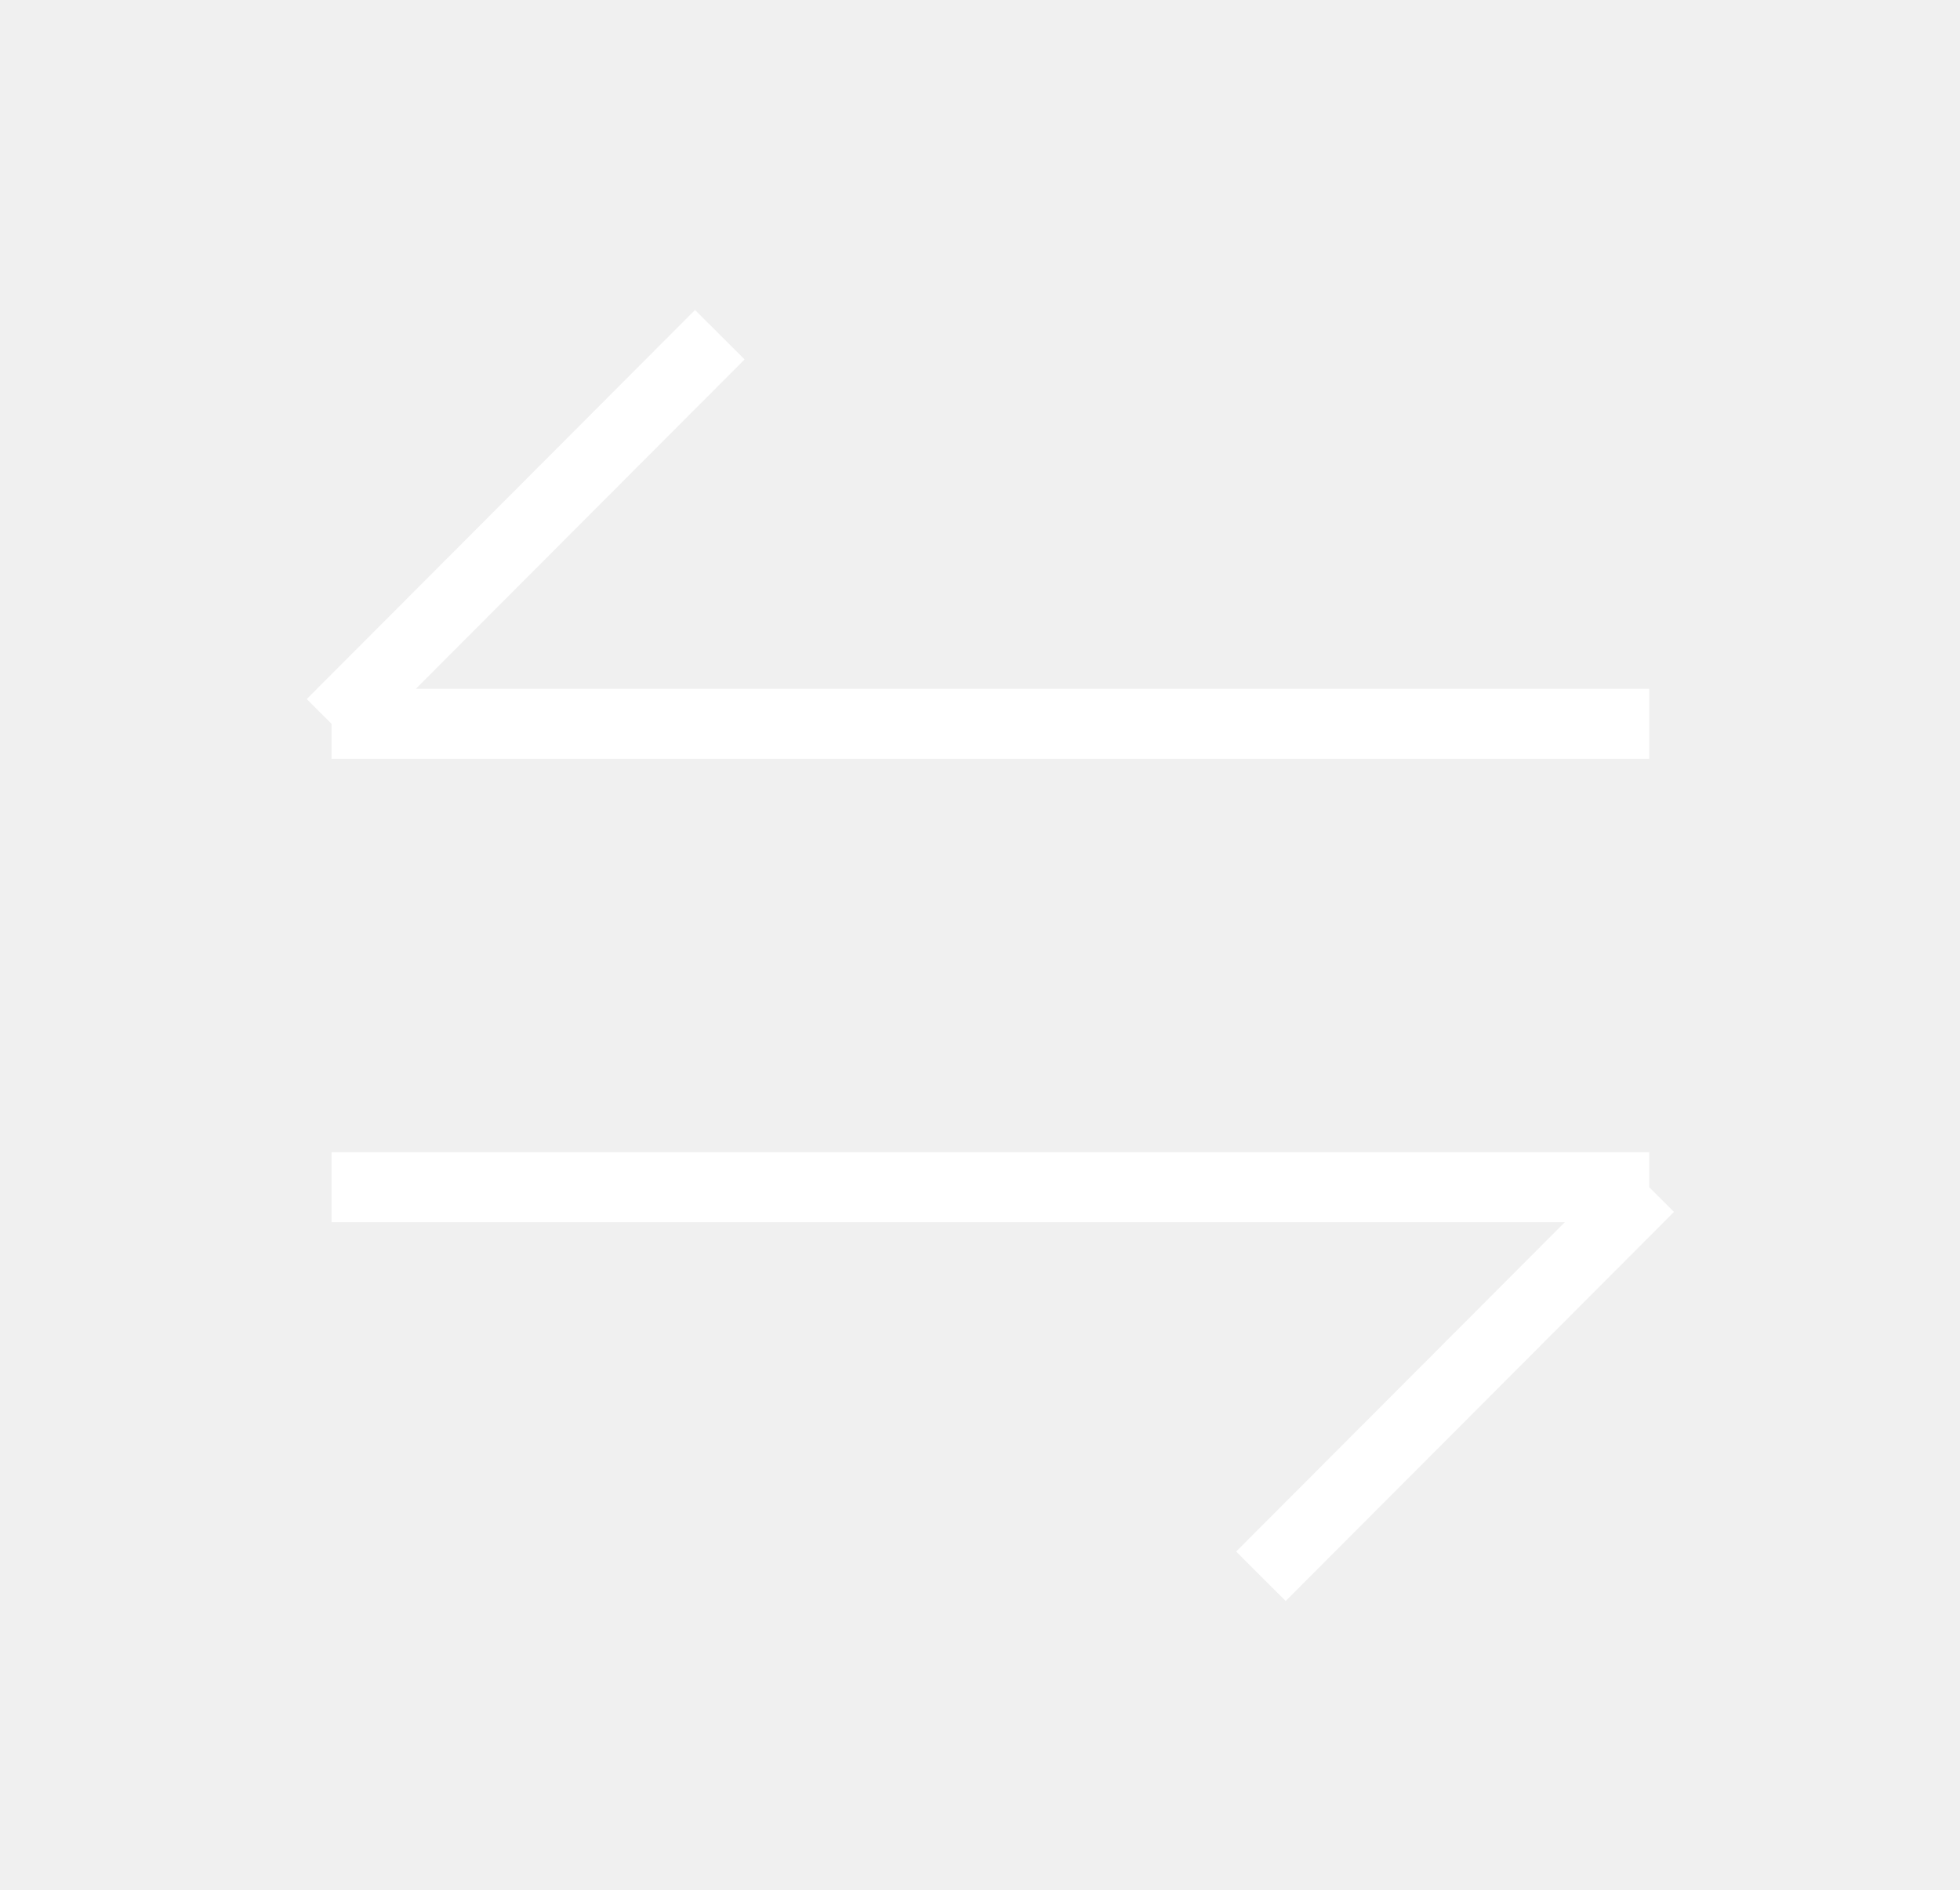
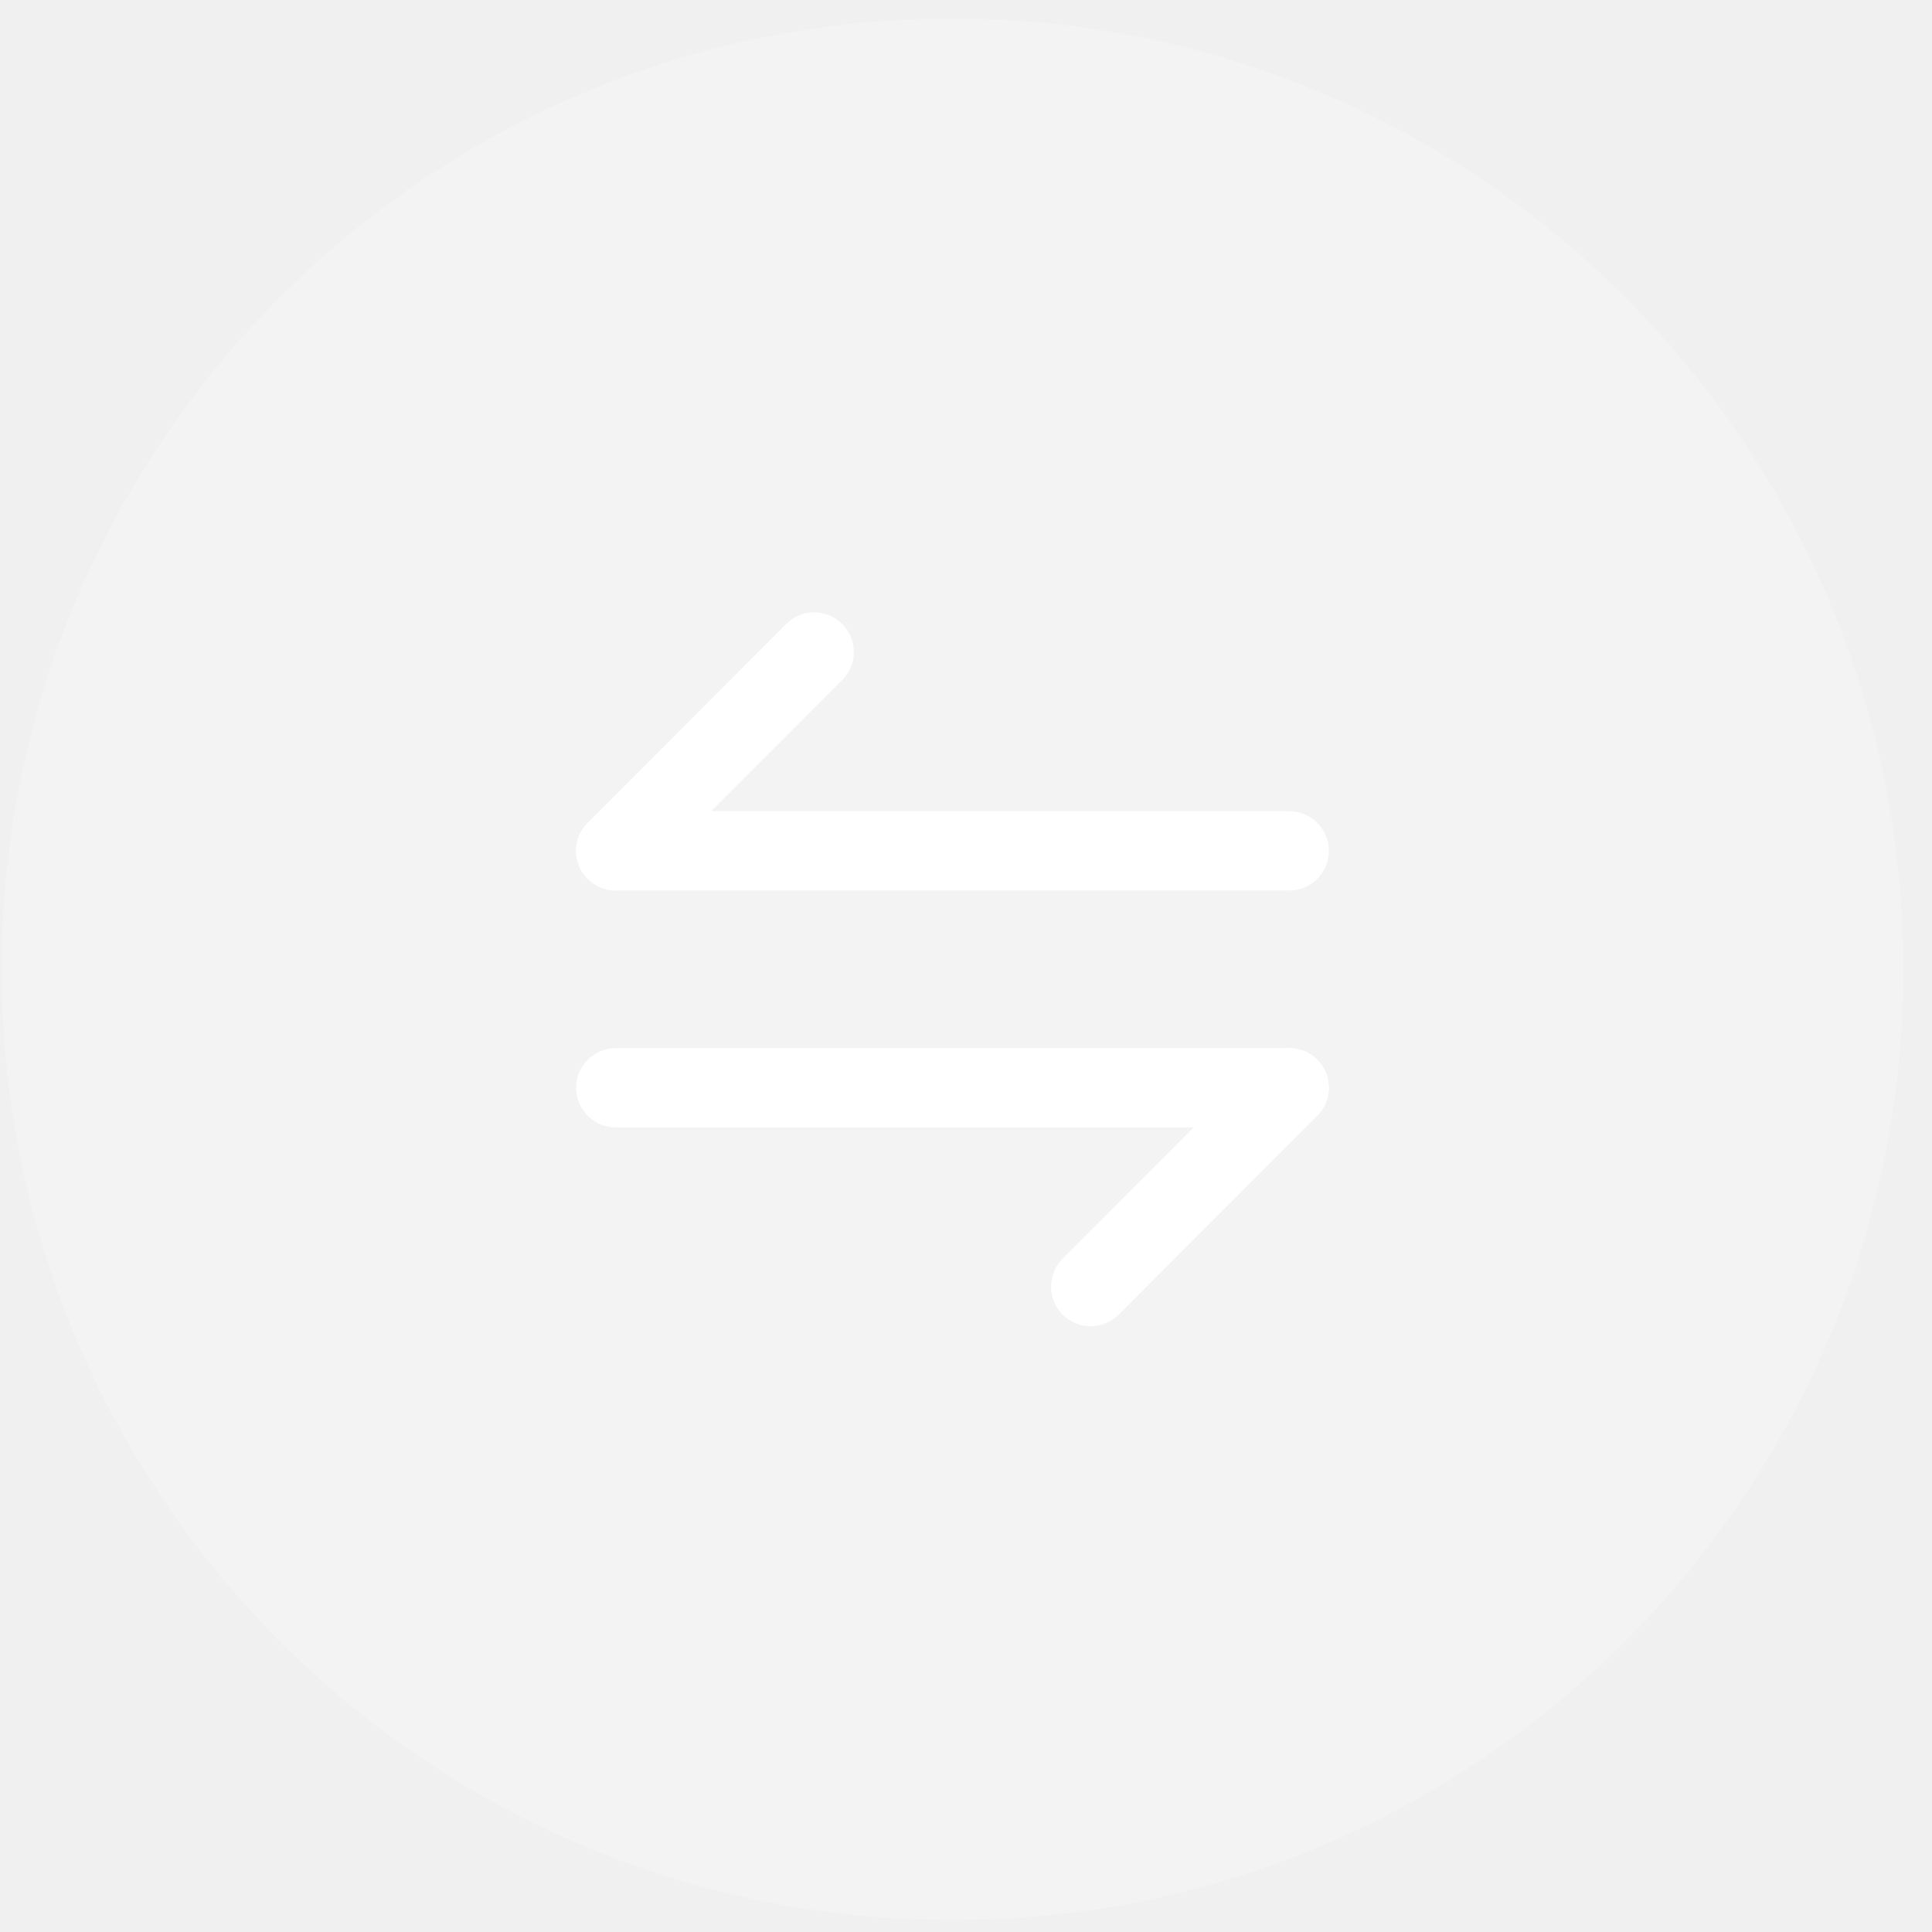
- <svg xmlns="http://www.w3.org/2000/svg" width="28" height="27" viewBox="0 0 28 27" fill="none">
-   <path d="M23.56 16.962L18.013 22.521" stroke="white" strokeWidth="2.215" stroke-miterlimit="10" strokeLinecap="round" strokeLinejoin="round" />
-   <path d="M4.736 16.962H23.56" stroke="white" strokeWidth="2.215" stroke-miterlimit="10" strokeLinecap="round" strokeLinejoin="round" />
-   <path d="M4.736 10.341L10.283 4.782" stroke="white" strokeWidth="2.215" stroke-miterlimit="10" strokeLinecap="round" strokeLinejoin="round" />
-   <path d="M23.56 10.341H4.736" stroke="white" strokeWidth="2.215" stroke-miterlimit="10" strokeLinecap="round" strokeLinejoin="round" />
+ <svg xmlns="http://www.w3.org/2000/svg" width="54" height="54" viewBox="0 0 54 54" fill="none">
+   <rect x="0.047" y="0.517" width="53.15" height="53.15" rx="26.575" fill="white" fill-opacity="0.2" />
+   <path d="M36.034 30.403L30.486 35.961" stroke="white" stroke-width="2.215" stroke-miterlimit="10" stroke-linecap="round" stroke-linejoin="round" />
+   <path d="M17.21 30.403H36.034" stroke="white" stroke-width="2.215" stroke-miterlimit="10" stroke-linecap="round" stroke-linejoin="round" />
+   <path d="M17.21 23.781L22.758 18.223" stroke="white" stroke-width="2.215" stroke-miterlimit="10" stroke-linecap="round" stroke-linejoin="round" />
+   <path d="M36.034 23.781H17.21" stroke="white" stroke-width="2.215" stroke-miterlimit="10" stroke-linecap="round" stroke-linejoin="round" />
</svg>
